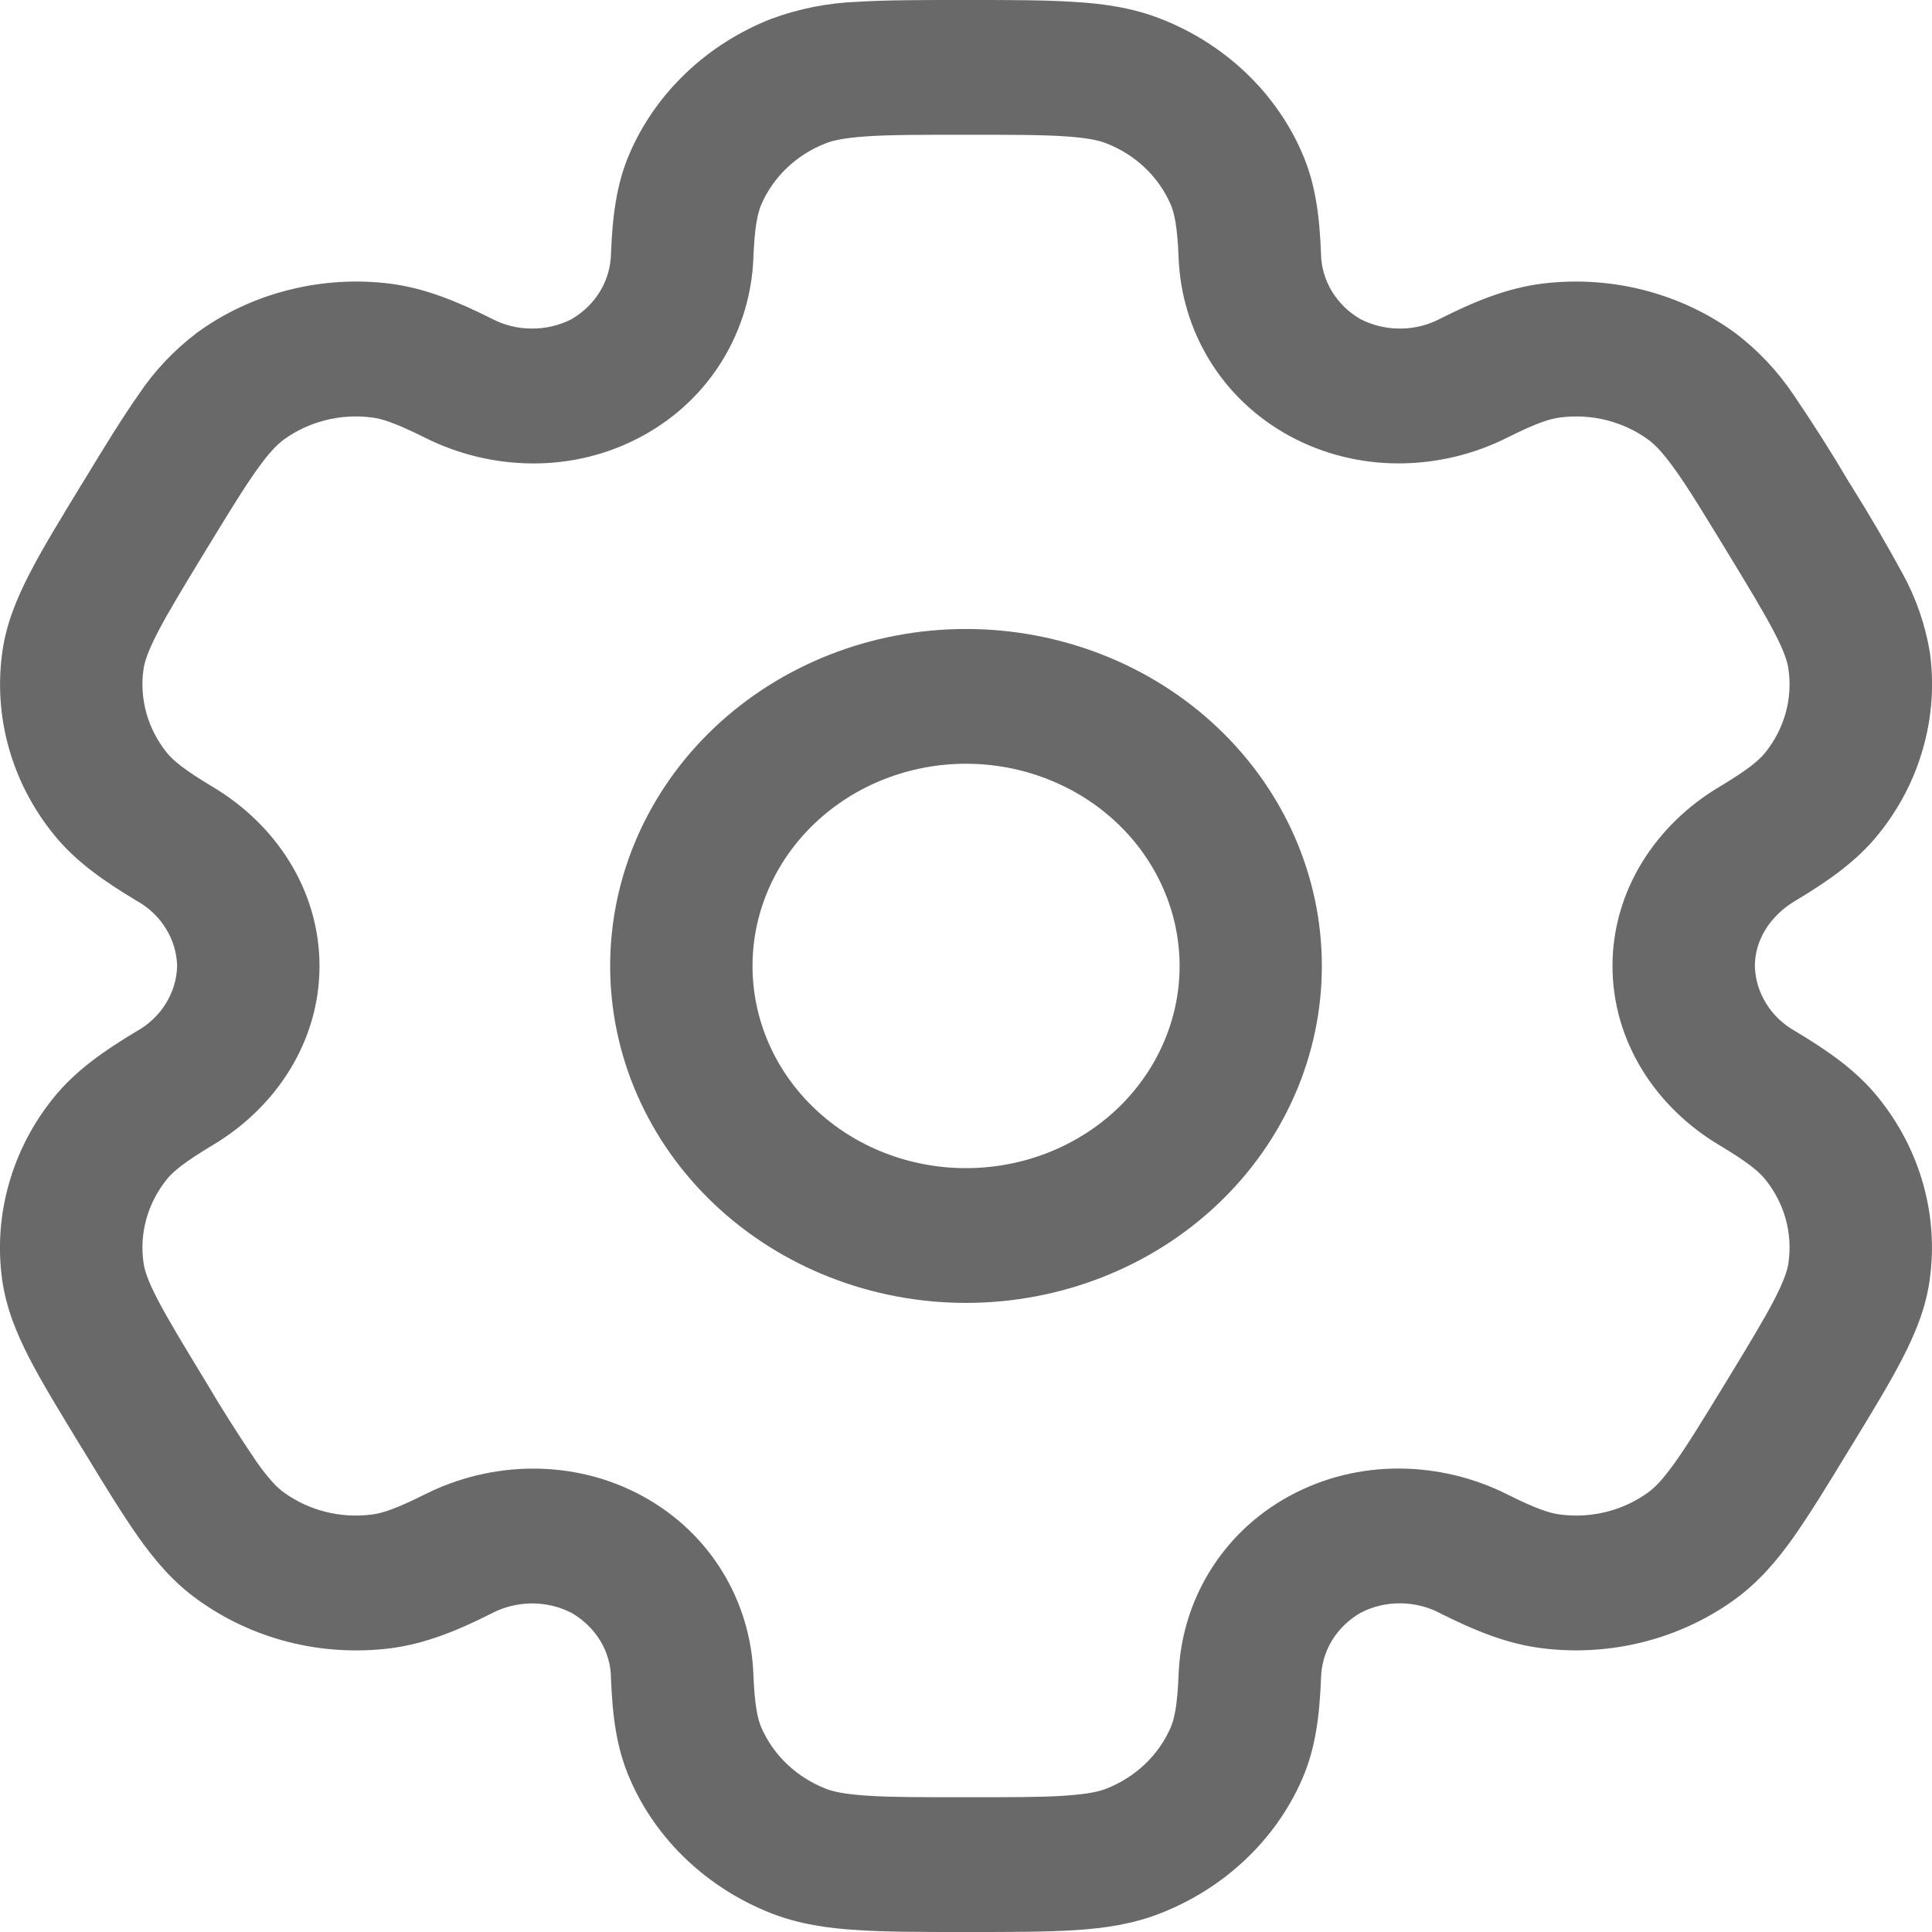
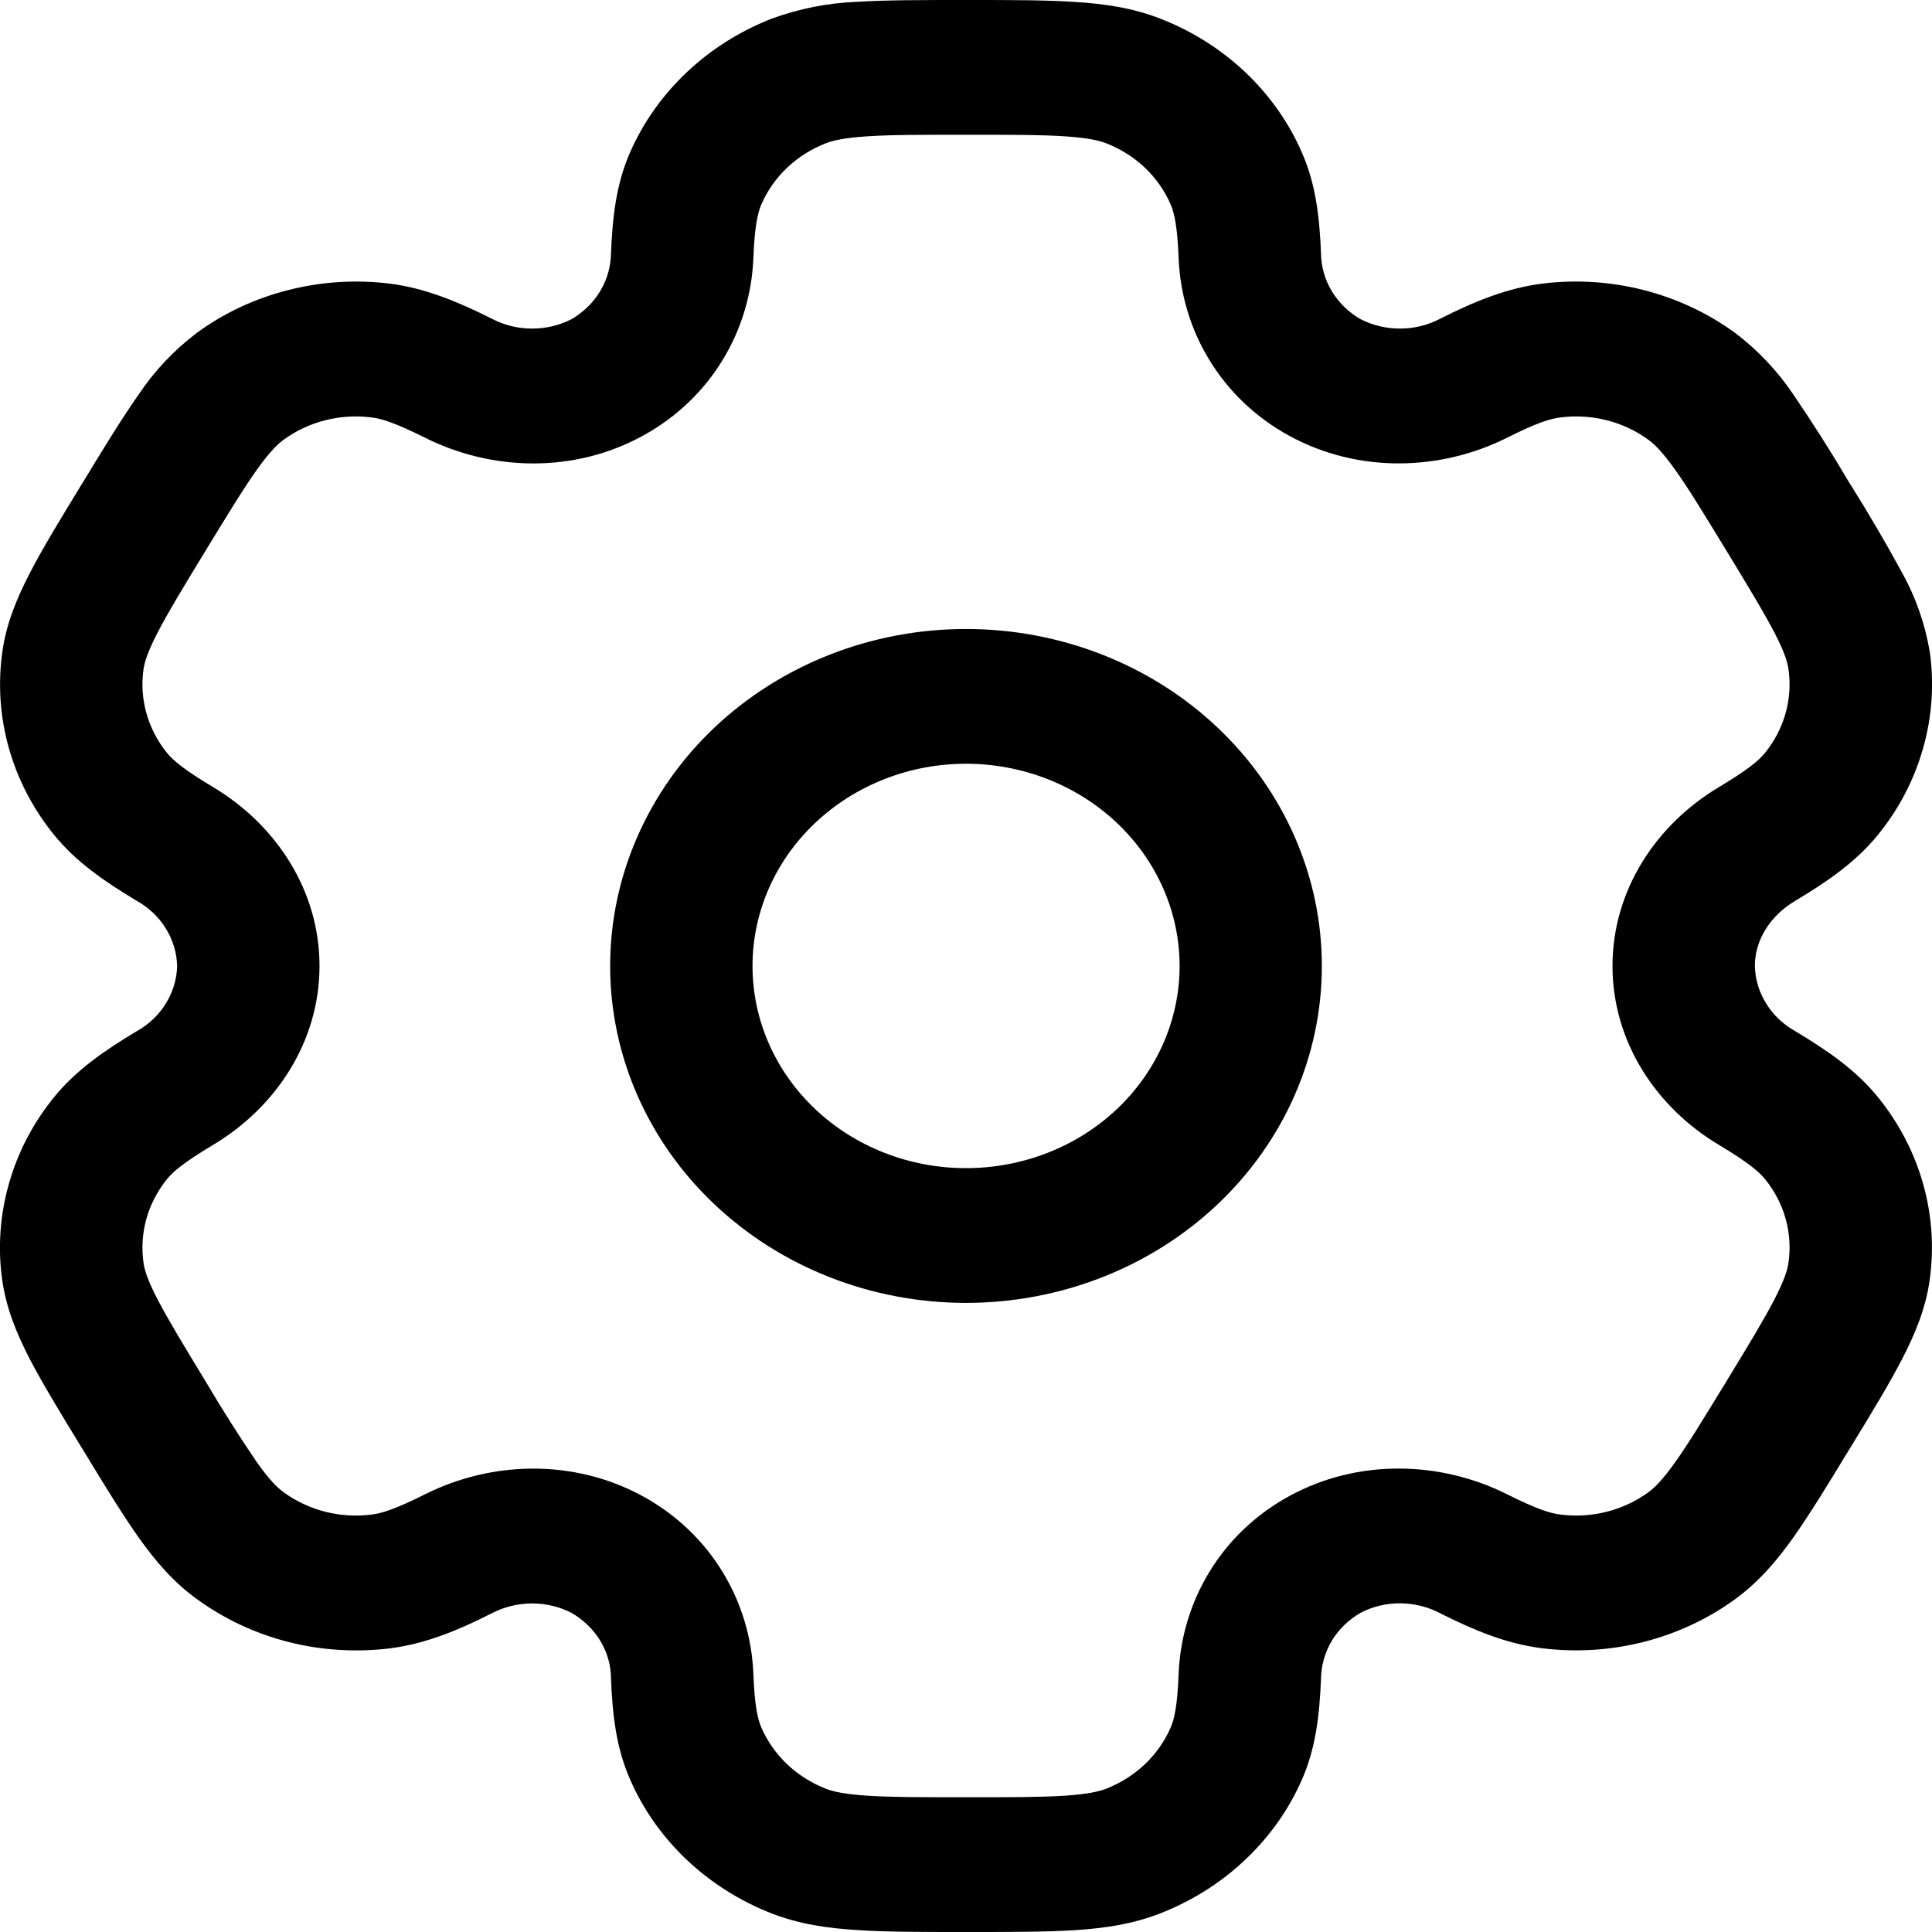
<svg xmlns="http://www.w3.org/2000/svg" width="16" height="16" viewBox="0 0 16 16" fill="none">
-   <path fill-rule="evenodd" clip-rule="evenodd" d="M8 5.209C7.218 5.209 6.469 5.503 5.916 6.026C5.363 6.55 5.053 7.26 5.053 8C5.053 8.74 5.363 9.45 5.916 9.973C6.469 10.496 7.218 10.79 8 10.79C8.782 10.79 9.532 10.496 10.084 9.973C10.637 9.45 10.947 8.74 10.947 8C10.947 7.26 10.637 6.55 10.084 6.026C9.532 5.503 8.782 5.209 8 5.209ZM6.232 8C6.232 7.556 6.418 7.13 6.75 6.816C7.081 6.502 7.531 6.325 8 6.325C8.469 6.325 8.919 6.502 9.251 6.816C9.582 7.13 9.769 7.556 9.769 8C9.769 8.444 9.582 8.87 9.251 9.184C8.919 9.498 8.469 9.674 8 9.674C7.531 9.674 7.081 9.498 6.75 9.184C6.418 8.87 6.232 8.444 6.232 8Z" fill="#696969" />
-   <path fill-rule="evenodd" clip-rule="evenodd" d="M7.98 0C7.631 0 7.339 -1.38615e-08 7.1 0.015C6.856 0.024 6.615 0.072 6.387 0.156C6.125 0.259 5.886 0.41 5.686 0.6C5.485 0.79 5.326 1.015 5.217 1.264C5.103 1.524 5.072 1.799 5.06 2.099C5.058 2.208 5.028 2.315 4.971 2.41C4.914 2.506 4.832 2.585 4.734 2.643C4.632 2.695 4.518 2.722 4.402 2.721C4.287 2.721 4.173 2.692 4.072 2.639C3.793 2.499 3.525 2.387 3.23 2.349C2.949 2.314 2.663 2.332 2.388 2.402C2.114 2.471 1.857 2.591 1.632 2.755C1.441 2.9 1.277 3.073 1.147 3.269C1.014 3.458 0.867 3.697 0.693 3.984L0.673 4.016C0.498 4.303 0.352 4.542 0.247 4.746C0.137 4.959 0.051 5.168 0.019 5.401C-0.056 5.939 0.098 6.483 0.447 6.913C0.628 7.137 0.865 7.3 1.132 7.46C1.232 7.516 1.315 7.594 1.373 7.689C1.432 7.783 1.464 7.89 1.467 8C1.464 8.11 1.432 8.217 1.373 8.311C1.315 8.406 1.232 8.484 1.132 8.54C0.865 8.7 0.629 8.863 0.447 9.087C0.274 9.3 0.147 9.543 0.074 9.803C0 10.062 -0.019 10.333 0.018 10.599C0.051 10.832 0.136 11.041 0.246 11.254C0.352 11.458 0.498 11.697 0.673 11.984L0.693 12.016C0.867 12.303 1.014 12.542 1.147 12.731C1.286 12.927 1.436 13.103 1.632 13.244C1.857 13.408 2.114 13.528 2.388 13.598C2.662 13.668 2.948 13.685 3.23 13.651C3.525 13.613 3.793 13.502 4.072 13.361C4.173 13.308 4.287 13.28 4.402 13.279C4.518 13.278 4.631 13.305 4.733 13.357C4.832 13.414 4.914 13.494 4.972 13.589C5.029 13.684 5.06 13.792 5.06 13.901C5.072 14.201 5.103 14.476 5.218 14.736C5.326 14.985 5.485 15.21 5.686 15.401C5.887 15.591 6.125 15.742 6.387 15.845C6.615 15.934 6.851 15.969 7.1 15.984C7.339 16 7.631 16 7.98 16H8.02C8.369 16 8.661 16 8.9 15.985C9.15 15.969 9.385 15.934 9.613 15.844C9.875 15.741 10.114 15.59 10.314 15.4C10.515 15.21 10.674 14.985 10.783 14.736C10.897 14.476 10.928 14.201 10.94 13.901C10.942 13.792 10.972 13.684 11.029 13.589C11.086 13.494 11.168 13.414 11.267 13.357C11.368 13.304 11.482 13.277 11.598 13.278C11.713 13.279 11.827 13.307 11.928 13.361C12.207 13.501 12.475 13.613 12.77 13.65C13.338 13.721 13.913 13.575 14.368 13.245C14.564 13.102 14.714 12.927 14.853 12.731C14.986 12.542 15.133 12.303 15.307 12.016L15.327 11.984C15.502 11.697 15.648 11.458 15.753 11.254C15.863 11.041 15.949 10.831 15.981 10.599C16.056 10.061 15.902 9.517 15.553 9.087C15.372 8.863 15.135 8.7 14.868 8.54C14.768 8.484 14.685 8.406 14.627 8.311C14.568 8.217 14.536 8.11 14.533 8C14.533 7.793 14.652 7.588 14.868 7.46C15.135 7.3 15.371 7.137 15.553 6.913C15.726 6.7 15.853 6.457 15.926 6.197C16 5.938 16.019 5.667 15.982 5.401C15.944 5.172 15.867 4.95 15.754 4.746C15.619 4.498 15.477 4.255 15.327 4.016L15.307 3.984C15.164 3.741 15.012 3.503 14.853 3.269C14.722 3.074 14.559 2.9 14.368 2.756C14.143 2.592 13.886 2.472 13.612 2.402C13.338 2.332 13.052 2.314 12.77 2.349C12.475 2.387 12.207 2.498 11.928 2.639C11.827 2.692 11.713 2.721 11.598 2.721C11.482 2.722 11.369 2.695 11.267 2.643C11.168 2.586 11.087 2.506 11.029 2.411C10.972 2.315 10.941 2.208 10.94 2.099C10.928 1.799 10.897 1.524 10.782 1.264C10.674 1.015 10.515 0.79 10.314 0.599C10.113 0.409 9.875 0.258 9.613 0.156C9.385 0.066 9.149 0.031 8.9 0.016C8.661 2.07923e-08 8.369 0 8.02 0H7.98ZM6.838 1.187C6.899 1.163 6.991 1.142 7.18 1.129C7.374 1.116 7.626 1.116 8 1.116C8.374 1.116 8.626 1.116 8.82 1.129C9.009 1.142 9.101 1.163 9.162 1.187C9.403 1.281 9.594 1.462 9.694 1.691C9.725 1.762 9.751 1.875 9.761 2.14C9.785 2.73 10.106 3.297 10.677 3.609C11.248 3.921 11.928 3.901 12.479 3.626C12.727 3.501 12.842 3.466 12.924 3.457C13.182 3.424 13.444 3.491 13.65 3.641C13.702 3.679 13.768 3.743 13.874 3.892C13.984 4.045 14.109 4.252 14.296 4.558C14.483 4.865 14.608 5.072 14.694 5.237C14.778 5.398 14.804 5.485 14.812 5.546C14.846 5.791 14.776 6.038 14.618 6.234C14.568 6.296 14.478 6.373 14.241 6.515C13.712 6.829 13.354 7.376 13.354 8C13.354 8.624 13.712 9.171 14.241 9.485C14.478 9.627 14.568 9.704 14.618 9.766C14.777 9.962 14.846 10.209 14.812 10.454C14.804 10.515 14.777 10.602 14.694 10.763C14.608 10.929 14.483 11.135 14.296 11.442C14.109 11.748 13.983 11.955 13.874 12.108C13.768 12.257 13.702 12.322 13.65 12.359C13.444 12.509 13.182 12.576 12.924 12.543C12.842 12.534 12.728 12.499 12.479 12.374C11.928 12.099 11.248 12.078 10.677 12.39C10.106 12.702 9.785 13.27 9.761 13.86C9.751 14.125 9.725 14.238 9.694 14.309C9.644 14.422 9.572 14.525 9.481 14.611C9.389 14.698 9.281 14.766 9.162 14.813C9.101 14.837 9.009 14.858 8.82 14.871C8.626 14.884 8.374 14.884 8 14.884C7.626 14.884 7.374 14.884 7.18 14.871C6.991 14.858 6.899 14.837 6.838 14.813C6.719 14.766 6.611 14.698 6.519 14.611C6.428 14.525 6.356 14.422 6.306 14.309C6.275 14.238 6.249 14.125 6.239 13.86C6.215 13.27 5.894 12.703 5.323 12.391C4.752 12.079 4.072 12.099 3.522 12.374C3.273 12.499 3.158 12.534 3.076 12.543C2.818 12.576 2.556 12.509 2.35 12.359C2.298 12.322 2.232 12.257 2.126 12.108C1.978 11.89 1.837 11.668 1.704 11.442C1.517 11.135 1.392 10.928 1.306 10.763C1.222 10.602 1.196 10.515 1.188 10.454C1.154 10.209 1.224 9.962 1.382 9.766C1.432 9.704 1.522 9.627 1.759 9.485C2.288 9.171 2.646 8.624 2.646 8C2.646 7.376 2.288 6.829 1.759 6.515C1.522 6.373 1.432 6.296 1.382 6.234C1.224 6.038 1.154 5.791 1.188 5.546C1.196 5.485 1.223 5.398 1.306 5.237C1.392 5.071 1.517 4.865 1.704 4.558C1.891 4.252 2.017 4.045 2.126 3.892C2.232 3.743 2.298 3.679 2.35 3.641C2.556 3.491 2.818 3.424 3.076 3.457C3.158 3.466 3.272 3.501 3.522 3.626C4.072 3.901 4.752 3.922 5.323 3.609C5.894 3.297 6.215 2.73 6.239 2.14C6.249 1.875 6.275 1.762 6.306 1.691C6.406 1.462 6.597 1.281 6.838 1.187Z" fill="#696969" />
+   <path fill-rule="evenodd" clip-rule="evenodd" d="M8 5.209C7.218 5.209 6.469 5.503 5.916 6.026C5.363 6.55 5.053 7.26 5.053 8C5.053 8.74 5.363 9.45 5.916 9.973C6.469 10.496 7.218 10.79 8 10.79C8.782 10.79 9.532 10.496 10.084 9.973C10.637 9.45 10.947 8.74 10.947 8C10.947 7.26 10.637 6.55 10.084 6.026C9.532 5.503 8.782 5.209 8 5.209ZM6.232 8C6.232 7.556 6.418 7.13 6.75 6.816C7.081 6.502 7.531 6.325 8 6.325C8.469 6.325 8.919 6.502 9.251 6.816C9.582 7.13 9.769 7.556 9.769 8C9.769 8.444 9.582 8.87 9.251 9.184C8.919 9.498 8.469 9.674 8 9.674C7.531 9.674 7.081 9.498 6.75 9.184C6.418 8.87 6.232 8.444 6.232 8Z" fill="currentColor" />
+   <path fill-rule="evenodd" clip-rule="evenodd" d="M7.98 0C7.631 0 7.339 -1.38615e-08 7.1 0.015C6.856 0.024 6.615 0.072 6.387 0.156C6.125 0.259 5.886 0.41 5.686 0.6C5.485 0.79 5.326 1.015 5.217 1.264C5.103 1.524 5.072 1.799 5.06 2.099C5.058 2.208 5.028 2.315 4.971 2.41C4.914 2.506 4.832 2.585 4.734 2.643C4.632 2.695 4.518 2.722 4.402 2.721C4.287 2.721 4.173 2.692 4.072 2.639C3.793 2.499 3.525 2.387 3.23 2.349C2.949 2.314 2.663 2.332 2.388 2.402C2.114 2.471 1.857 2.591 1.632 2.755C1.441 2.9 1.277 3.073 1.147 3.269C1.014 3.458 0.867 3.697 0.693 3.984L0.673 4.016C0.498 4.303 0.352 4.542 0.247 4.746C0.137 4.959 0.051 5.168 0.019 5.401C-0.056 5.939 0.098 6.483 0.447 6.913C0.628 7.137 0.865 7.3 1.132 7.46C1.232 7.516 1.315 7.594 1.373 7.689C1.432 7.783 1.464 7.89 1.467 8C1.464 8.11 1.432 8.217 1.373 8.311C1.315 8.406 1.232 8.484 1.132 8.54C0.865 8.7 0.629 8.863 0.447 9.087C0.274 9.3 0.147 9.543 0.074 9.803C0 10.062 -0.019 10.333 0.018 10.599C0.051 10.832 0.136 11.041 0.246 11.254C0.352 11.458 0.498 11.697 0.673 11.984L0.693 12.016C0.867 12.303 1.014 12.542 1.147 12.731C1.286 12.927 1.436 13.103 1.632 13.244C1.857 13.408 2.114 13.528 2.388 13.598C2.662 13.668 2.948 13.685 3.23 13.651C3.525 13.613 3.793 13.502 4.072 13.361C4.173 13.308 4.287 13.28 4.402 13.279C4.518 13.278 4.631 13.305 4.733 13.357C4.832 13.414 4.914 13.494 4.972 13.589C5.029 13.684 5.06 13.792 5.06 13.901C5.072 14.201 5.103 14.476 5.218 14.736C5.326 14.985 5.485 15.21 5.686 15.401C5.887 15.591 6.125 15.742 6.387 15.845C6.615 15.934 6.851 15.969 7.1 15.984C7.339 16 7.631 16 7.98 16H8.02C8.369 16 8.661 16 8.9 15.985C9.15 15.969 9.385 15.934 9.613 15.844C9.875 15.741 10.114 15.59 10.314 15.4C10.515 15.21 10.674 14.985 10.783 14.736C10.897 14.476 10.928 14.201 10.94 13.901C10.942 13.792 10.972 13.684 11.029 13.589C11.086 13.494 11.168 13.414 11.267 13.357C11.368 13.304 11.482 13.277 11.598 13.278C11.713 13.279 11.827 13.307 11.928 13.361C12.207 13.501 12.475 13.613 12.77 13.65C13.338 13.721 13.913 13.575 14.368 13.245C14.564 13.102 14.714 12.927 14.853 12.731C14.986 12.542 15.133 12.303 15.307 12.016L15.327 11.984C15.502 11.697 15.648 11.458 15.753 11.254C15.863 11.041 15.949 10.831 15.981 10.599C16.056 10.061 15.902 9.517 15.553 9.087C15.372 8.863 15.135 8.7 14.868 8.54C14.768 8.484 14.685 8.406 14.627 8.311C14.568 8.217 14.536 8.11 14.533 8C14.533 7.793 14.652 7.588 14.868 7.46C15.135 7.3 15.371 7.137 15.553 6.913C15.726 6.7 15.853 6.457 15.926 6.197C16 5.938 16.019 5.667 15.982 5.401C15.944 5.172 15.867 4.95 15.754 4.746C15.619 4.498 15.477 4.255 15.327 4.016L15.307 3.984C15.164 3.741 15.012 3.503 14.853 3.269C14.722 3.074 14.559 2.9 14.368 2.756C14.143 2.592 13.886 2.472 13.612 2.402C13.338 2.332 13.052 2.314 12.77 2.349C12.475 2.387 12.207 2.498 11.928 2.639C11.827 2.692 11.713 2.721 11.598 2.721C11.482 2.722 11.369 2.695 11.267 2.643C11.168 2.586 11.087 2.506 11.029 2.411C10.972 2.315 10.941 2.208 10.94 2.099C10.928 1.799 10.897 1.524 10.782 1.264C10.674 1.015 10.515 0.79 10.314 0.599C10.113 0.409 9.875 0.258 9.613 0.156C9.385 0.066 9.149 0.031 8.9 0.016C8.661 2.07923e-08 8.369 0 8.02 0H7.98ZM6.838 1.187C6.899 1.163 6.991 1.142 7.18 1.129C7.374 1.116 7.626 1.116 8 1.116C8.374 1.116 8.626 1.116 8.82 1.129C9.009 1.142 9.101 1.163 9.162 1.187C9.403 1.281 9.594 1.462 9.694 1.691C9.725 1.762 9.751 1.875 9.761 2.14C9.785 2.73 10.106 3.297 10.677 3.609C11.248 3.921 11.928 3.901 12.479 3.626C12.727 3.501 12.842 3.466 12.924 3.457C13.182 3.424 13.444 3.491 13.65 3.641C13.702 3.679 13.768 3.743 13.874 3.892C13.984 4.045 14.109 4.252 14.296 4.558C14.483 4.865 14.608 5.072 14.694 5.237C14.778 5.398 14.804 5.485 14.812 5.546C14.846 5.791 14.776 6.038 14.618 6.234C14.568 6.296 14.478 6.373 14.241 6.515C13.712 6.829 13.354 7.376 13.354 8C13.354 8.624 13.712 9.171 14.241 9.485C14.478 9.627 14.568 9.704 14.618 9.766C14.777 9.962 14.846 10.209 14.812 10.454C14.804 10.515 14.777 10.602 14.694 10.763C14.608 10.929 14.483 11.135 14.296 11.442C14.109 11.748 13.983 11.955 13.874 12.108C13.768 12.257 13.702 12.322 13.65 12.359C13.444 12.509 13.182 12.576 12.924 12.543C12.842 12.534 12.728 12.499 12.479 12.374C11.928 12.099 11.248 12.078 10.677 12.39C10.106 12.702 9.785 13.27 9.761 13.86C9.751 14.125 9.725 14.238 9.694 14.309C9.644 14.422 9.572 14.525 9.481 14.611C9.389 14.698 9.281 14.766 9.162 14.813C9.101 14.837 9.009 14.858 8.82 14.871C8.626 14.884 8.374 14.884 8 14.884C7.626 14.884 7.374 14.884 7.18 14.871C6.991 14.858 6.899 14.837 6.838 14.813C6.719 14.766 6.611 14.698 6.519 14.611C6.428 14.525 6.356 14.422 6.306 14.309C6.275 14.238 6.249 14.125 6.239 13.86C6.215 13.27 5.894 12.703 5.323 12.391C4.752 12.079 4.072 12.099 3.522 12.374C3.273 12.499 3.158 12.534 3.076 12.543C2.818 12.576 2.556 12.509 2.35 12.359C2.298 12.322 2.232 12.257 2.126 12.108C1.978 11.89 1.837 11.668 1.704 11.442C1.517 11.135 1.392 10.928 1.306 10.763C1.222 10.602 1.196 10.515 1.188 10.454C1.154 10.209 1.224 9.962 1.382 9.766C1.432 9.704 1.522 9.627 1.759 9.485C2.288 9.171 2.646 8.624 2.646 8C2.646 7.376 2.288 6.829 1.759 6.515C1.522 6.373 1.432 6.296 1.382 6.234C1.224 6.038 1.154 5.791 1.188 5.546C1.196 5.485 1.223 5.398 1.306 5.237C1.392 5.071 1.517 4.865 1.704 4.558C1.891 4.252 2.017 4.045 2.126 3.892C2.232 3.743 2.298 3.679 2.35 3.641C2.556 3.491 2.818 3.424 3.076 3.457C3.158 3.466 3.272 3.501 3.522 3.626C4.072 3.901 4.752 3.922 5.323 3.609C5.894 3.297 6.215 2.73 6.239 2.14C6.249 1.875 6.275 1.762 6.306 1.691C6.406 1.462 6.597 1.281 6.838 1.187Z" fill="currentColor" />
</svg>
